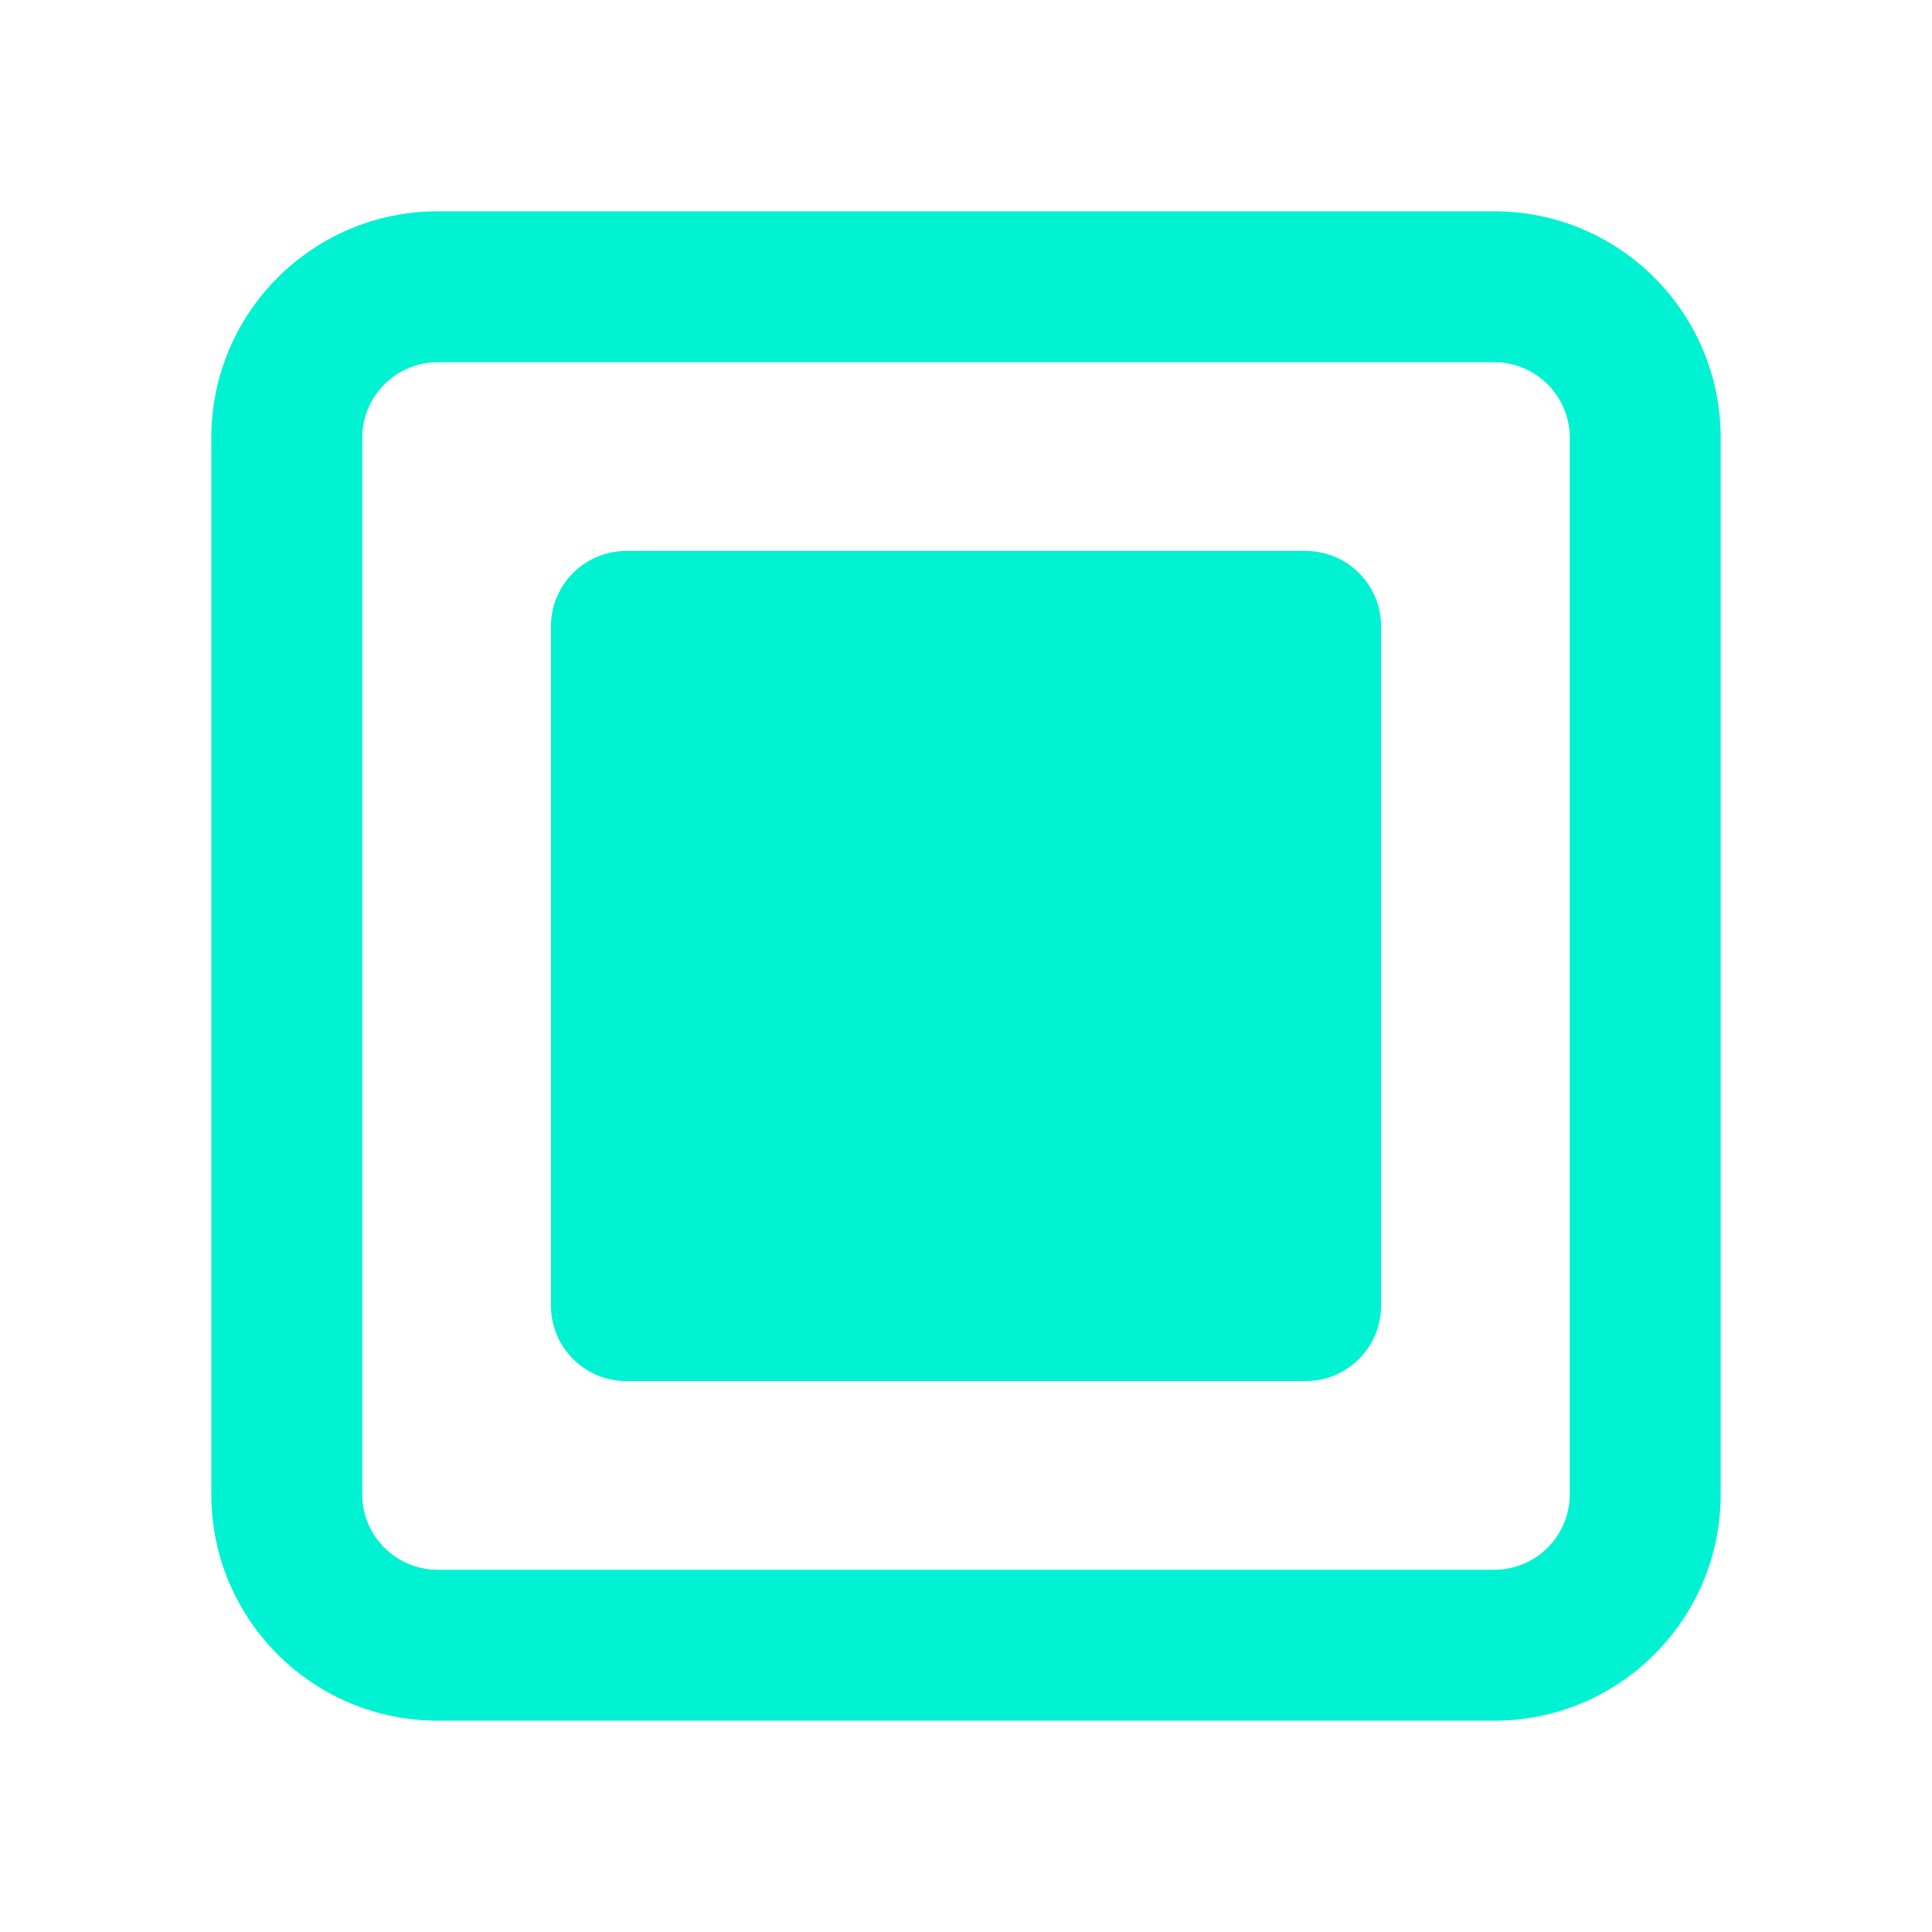
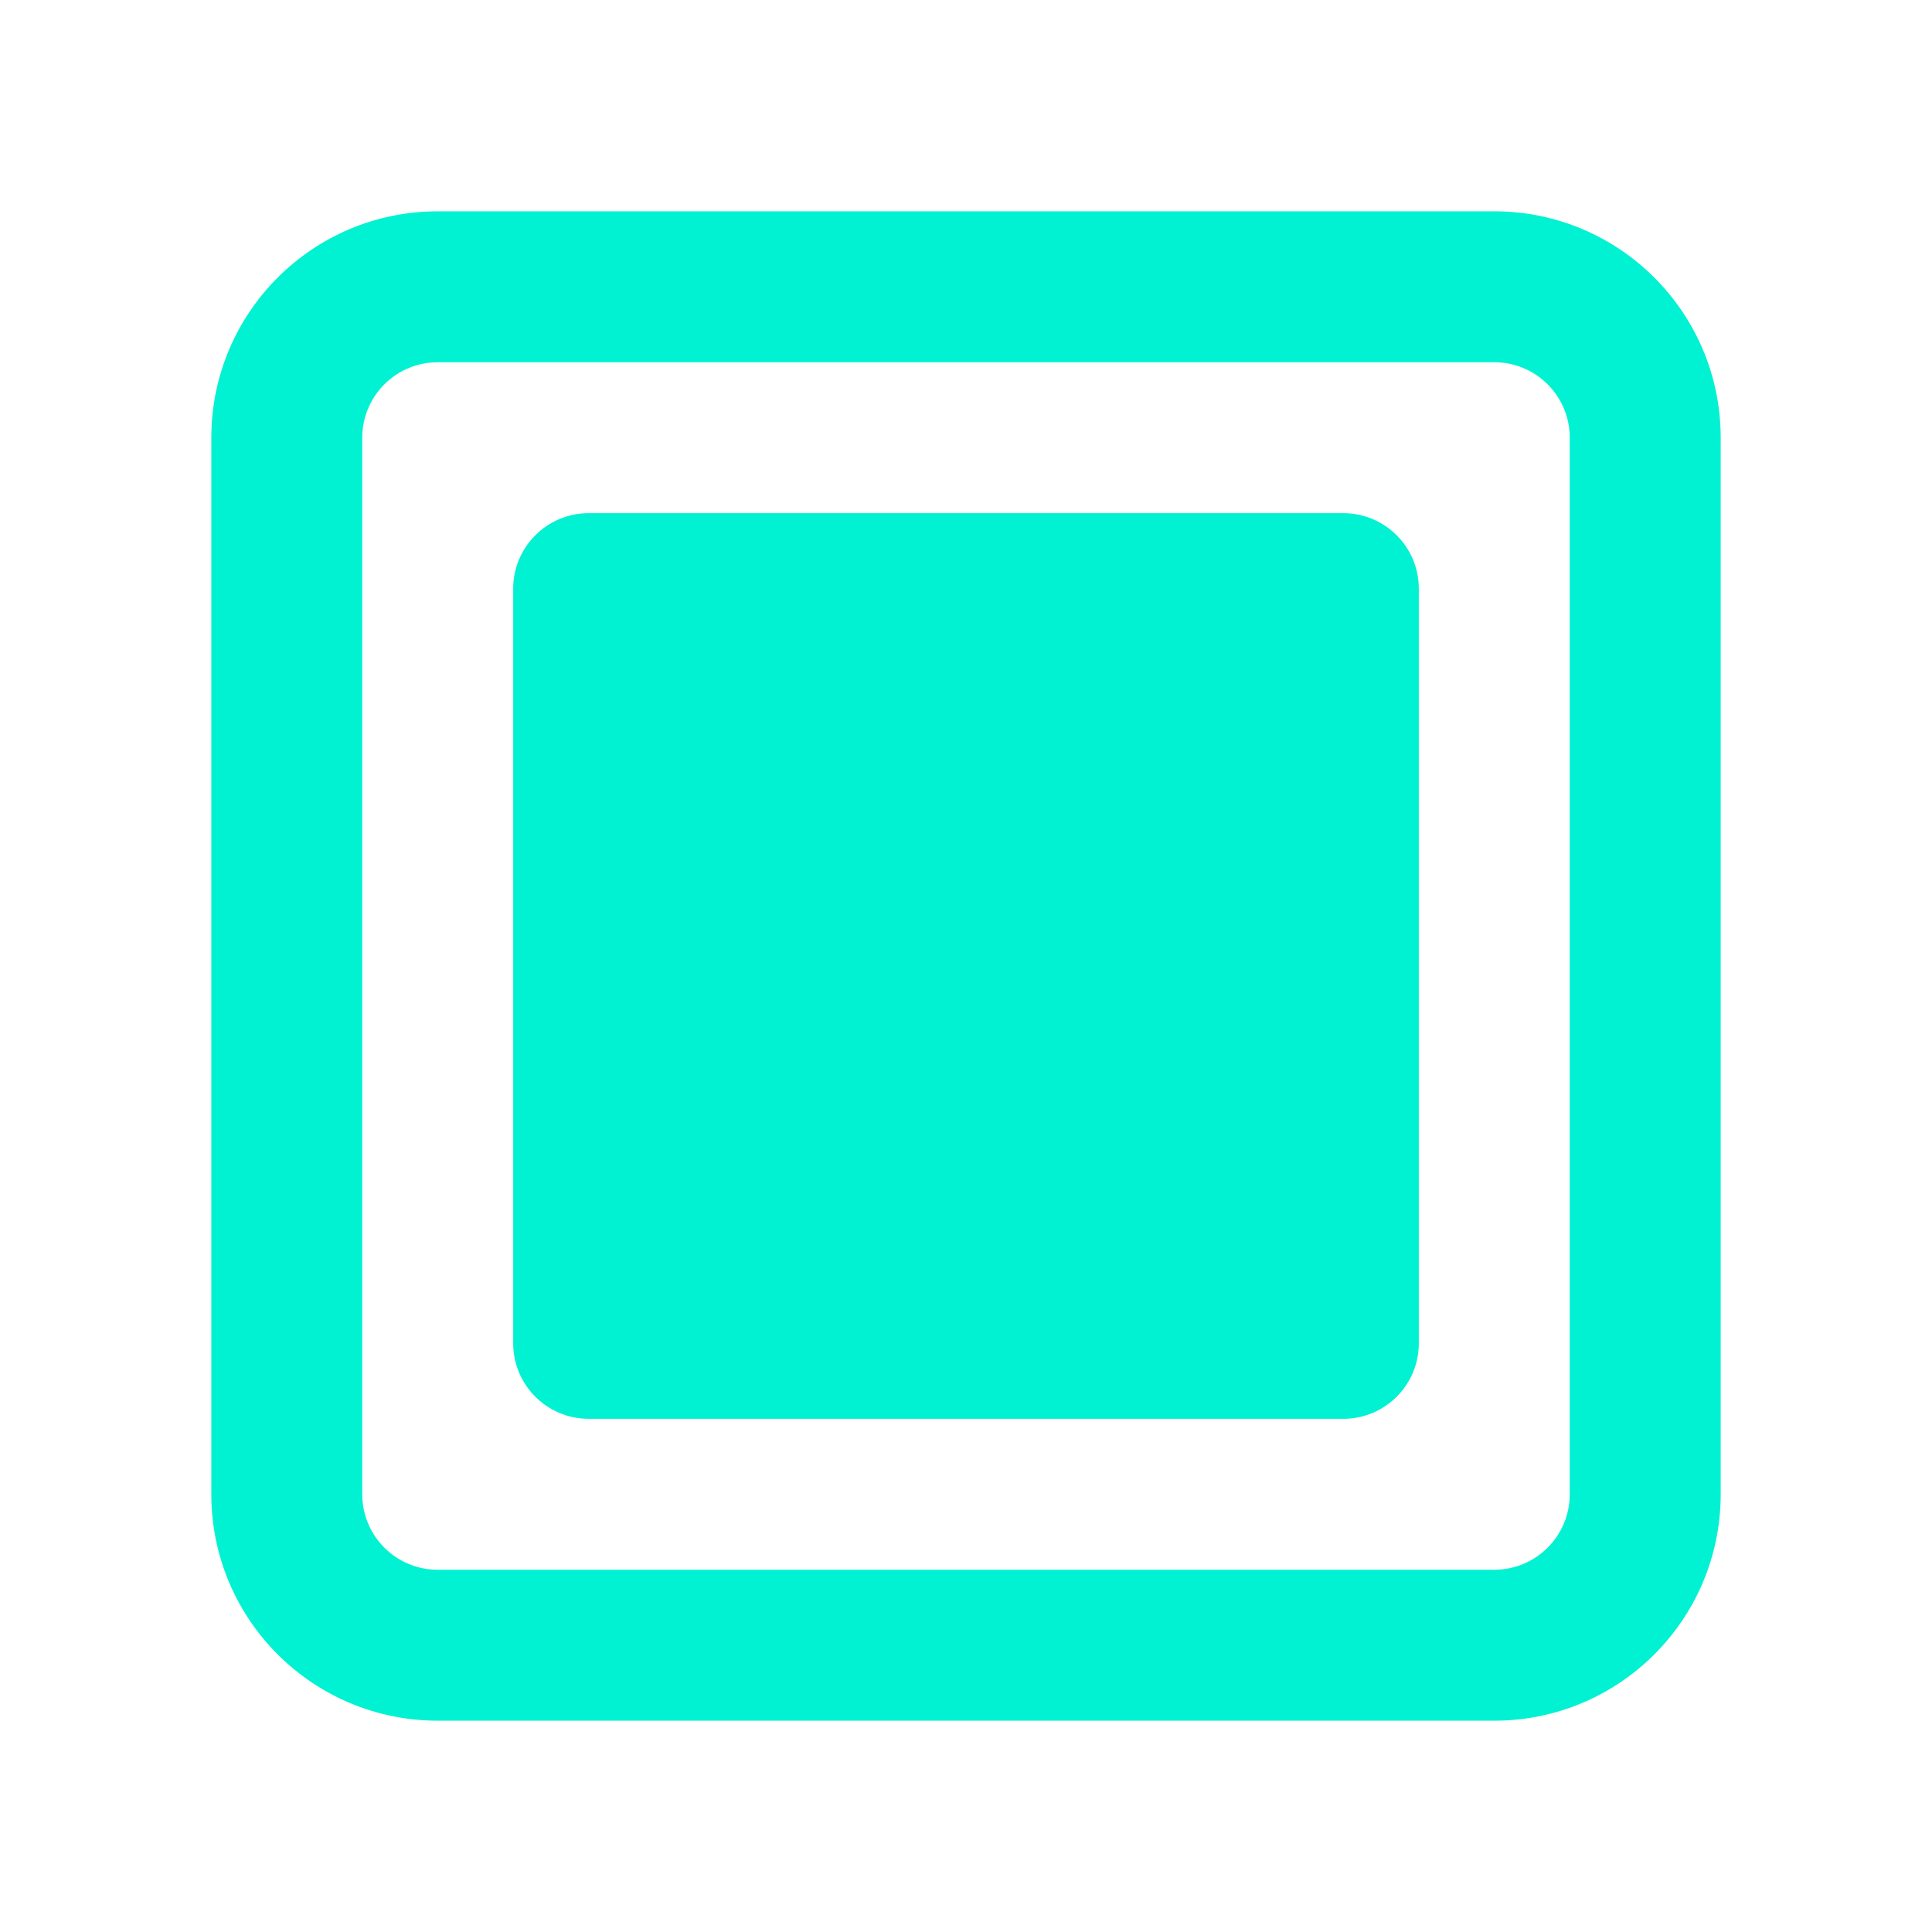
<svg xmlns="http://www.w3.org/2000/svg" id="Layer_1" data-name="Layer 1" viewBox="0 0 256 256">
  <defs>
    <style>.cls-1{fill:#00f2d2;}</style>
  </defs>
  <path class="cls-1" d="M198,48a10,10,0,0,1,10,10V198a10,10,0,0,1-10,10H58a10,10,0,0,1-10-10V58A10,10,0,0,1,58,48H198m0-20H58A30,30,0,0,0,28,58V198a30,30,0,0,0,30,30H198a30,30,0,0,0,30-30V58a30,30,0,0,0-30-30Z" />
-   <rect class="cls-1" x="73" y="73" width="110" height="110" rx="10" />
+   <rect class="cls-1" x="68" y="68" width="120" height="120" rx="10" />
</svg>
